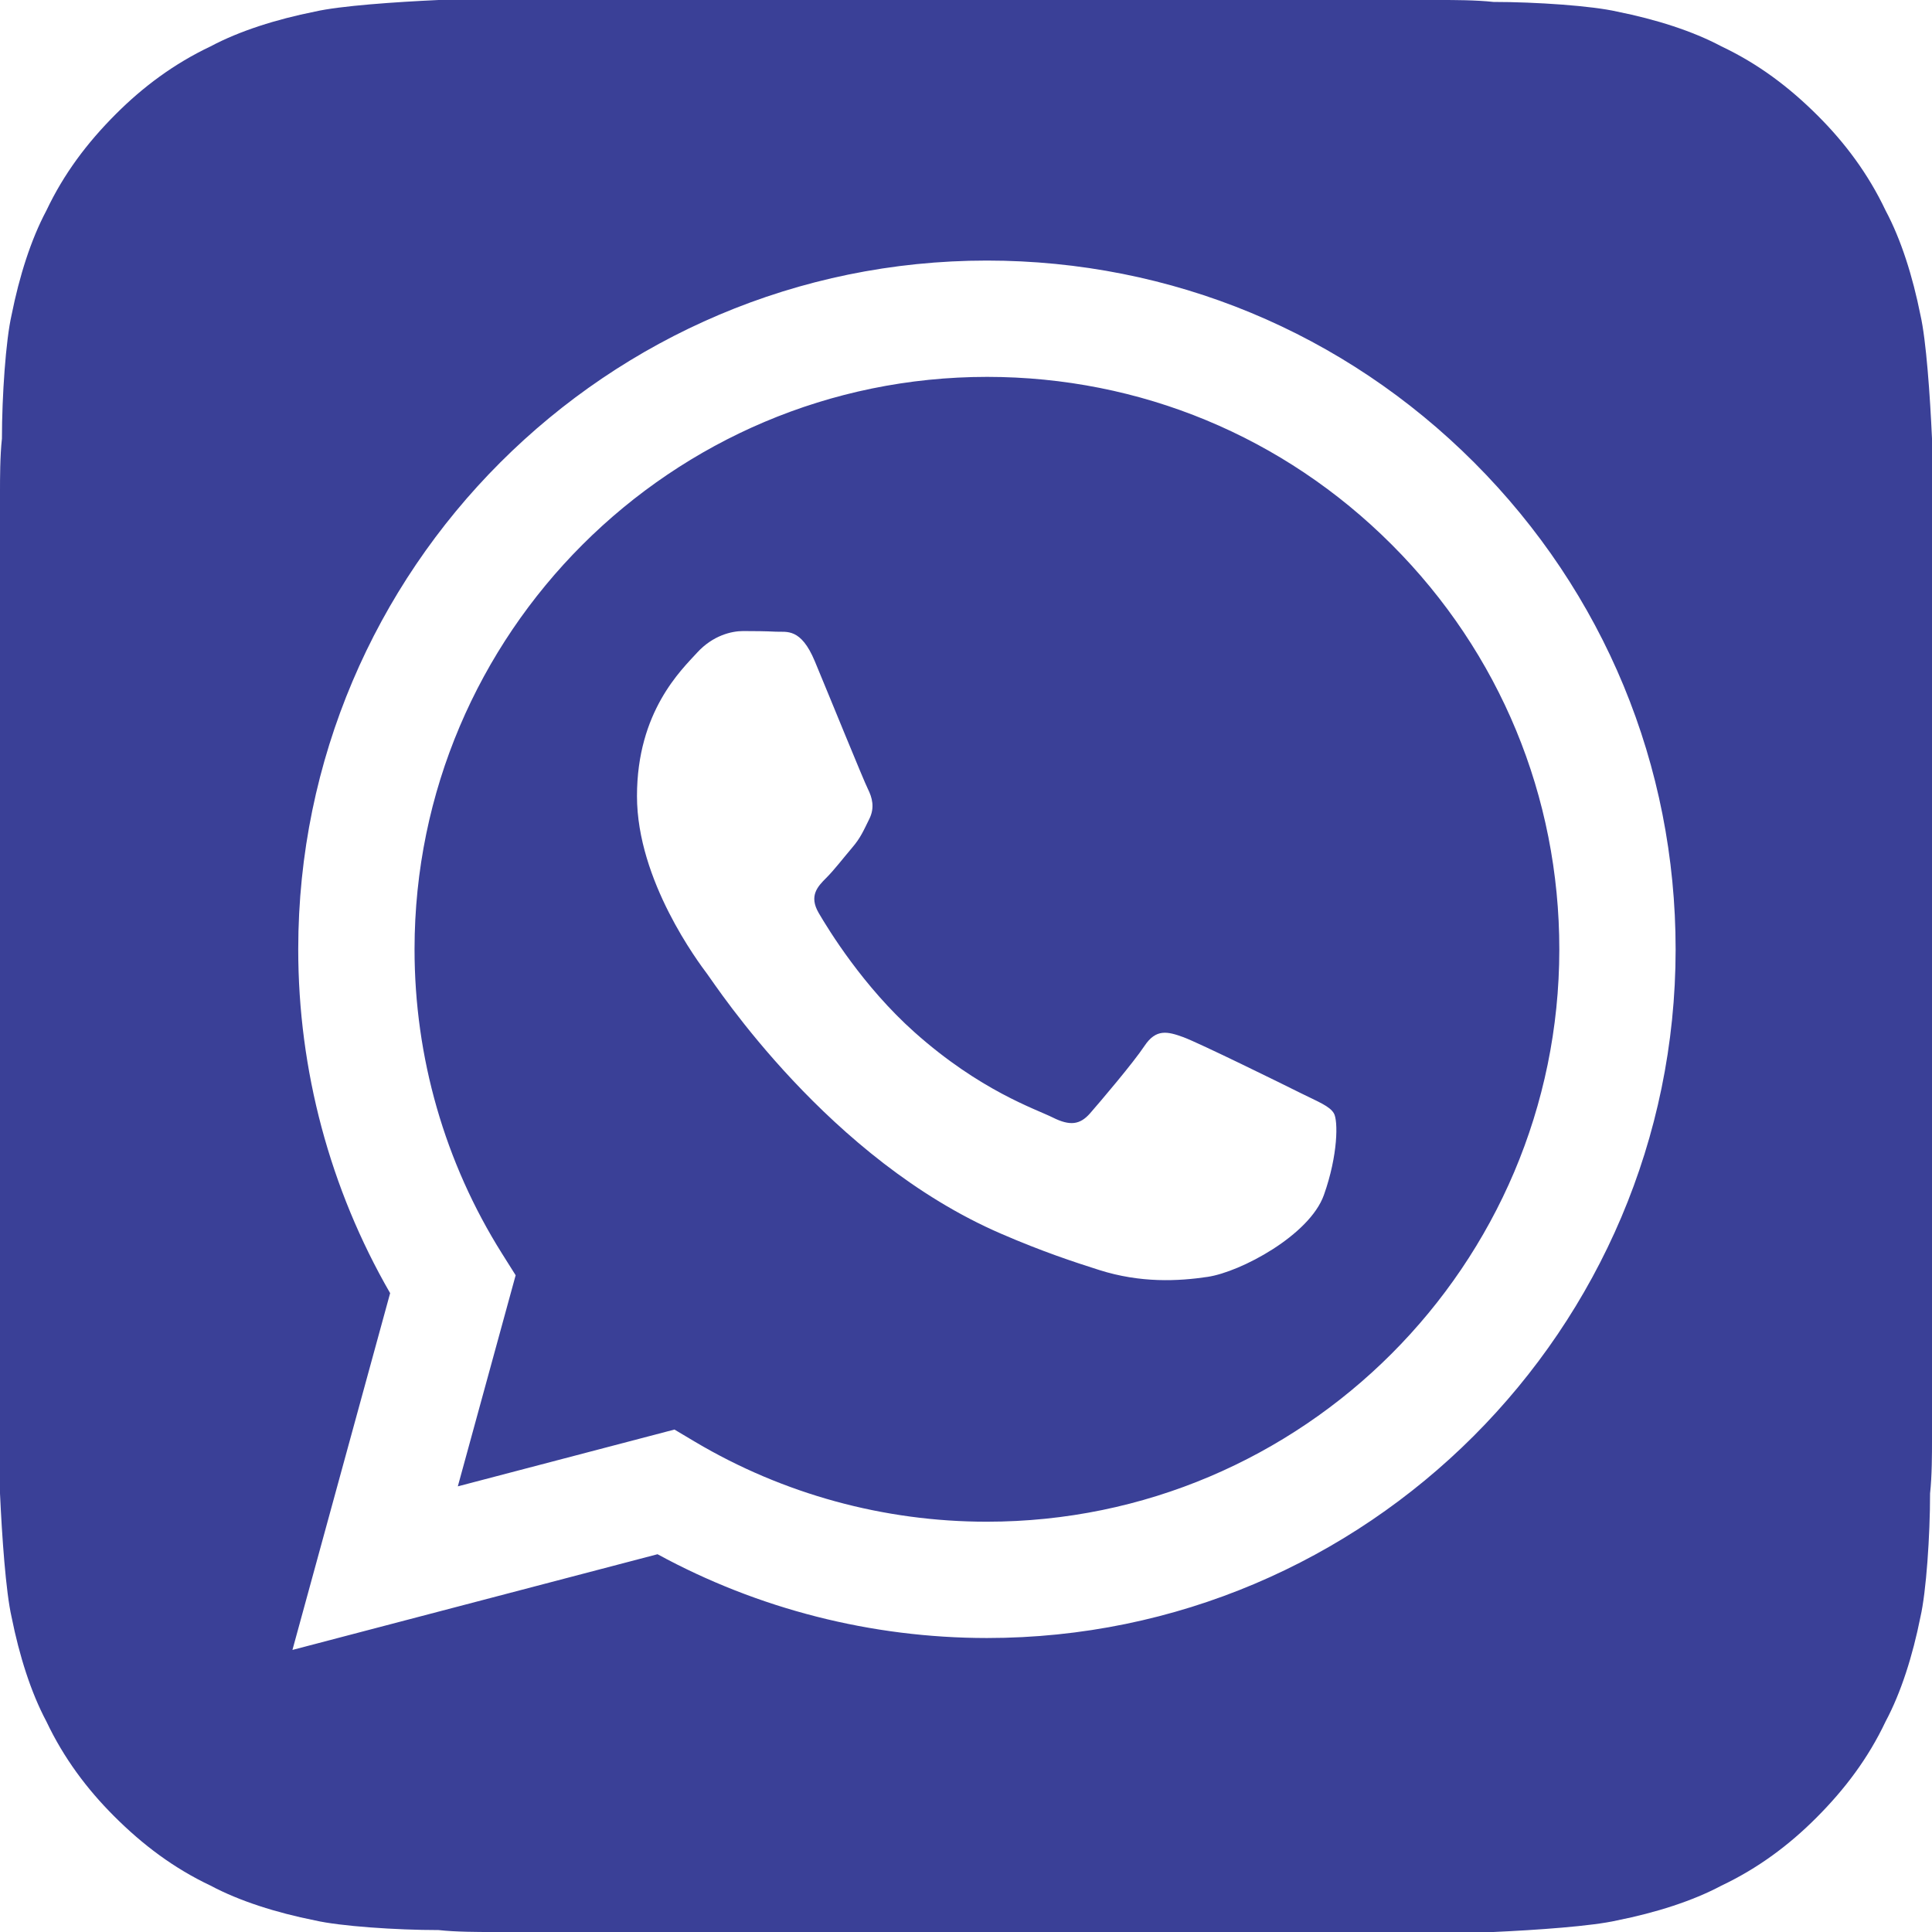
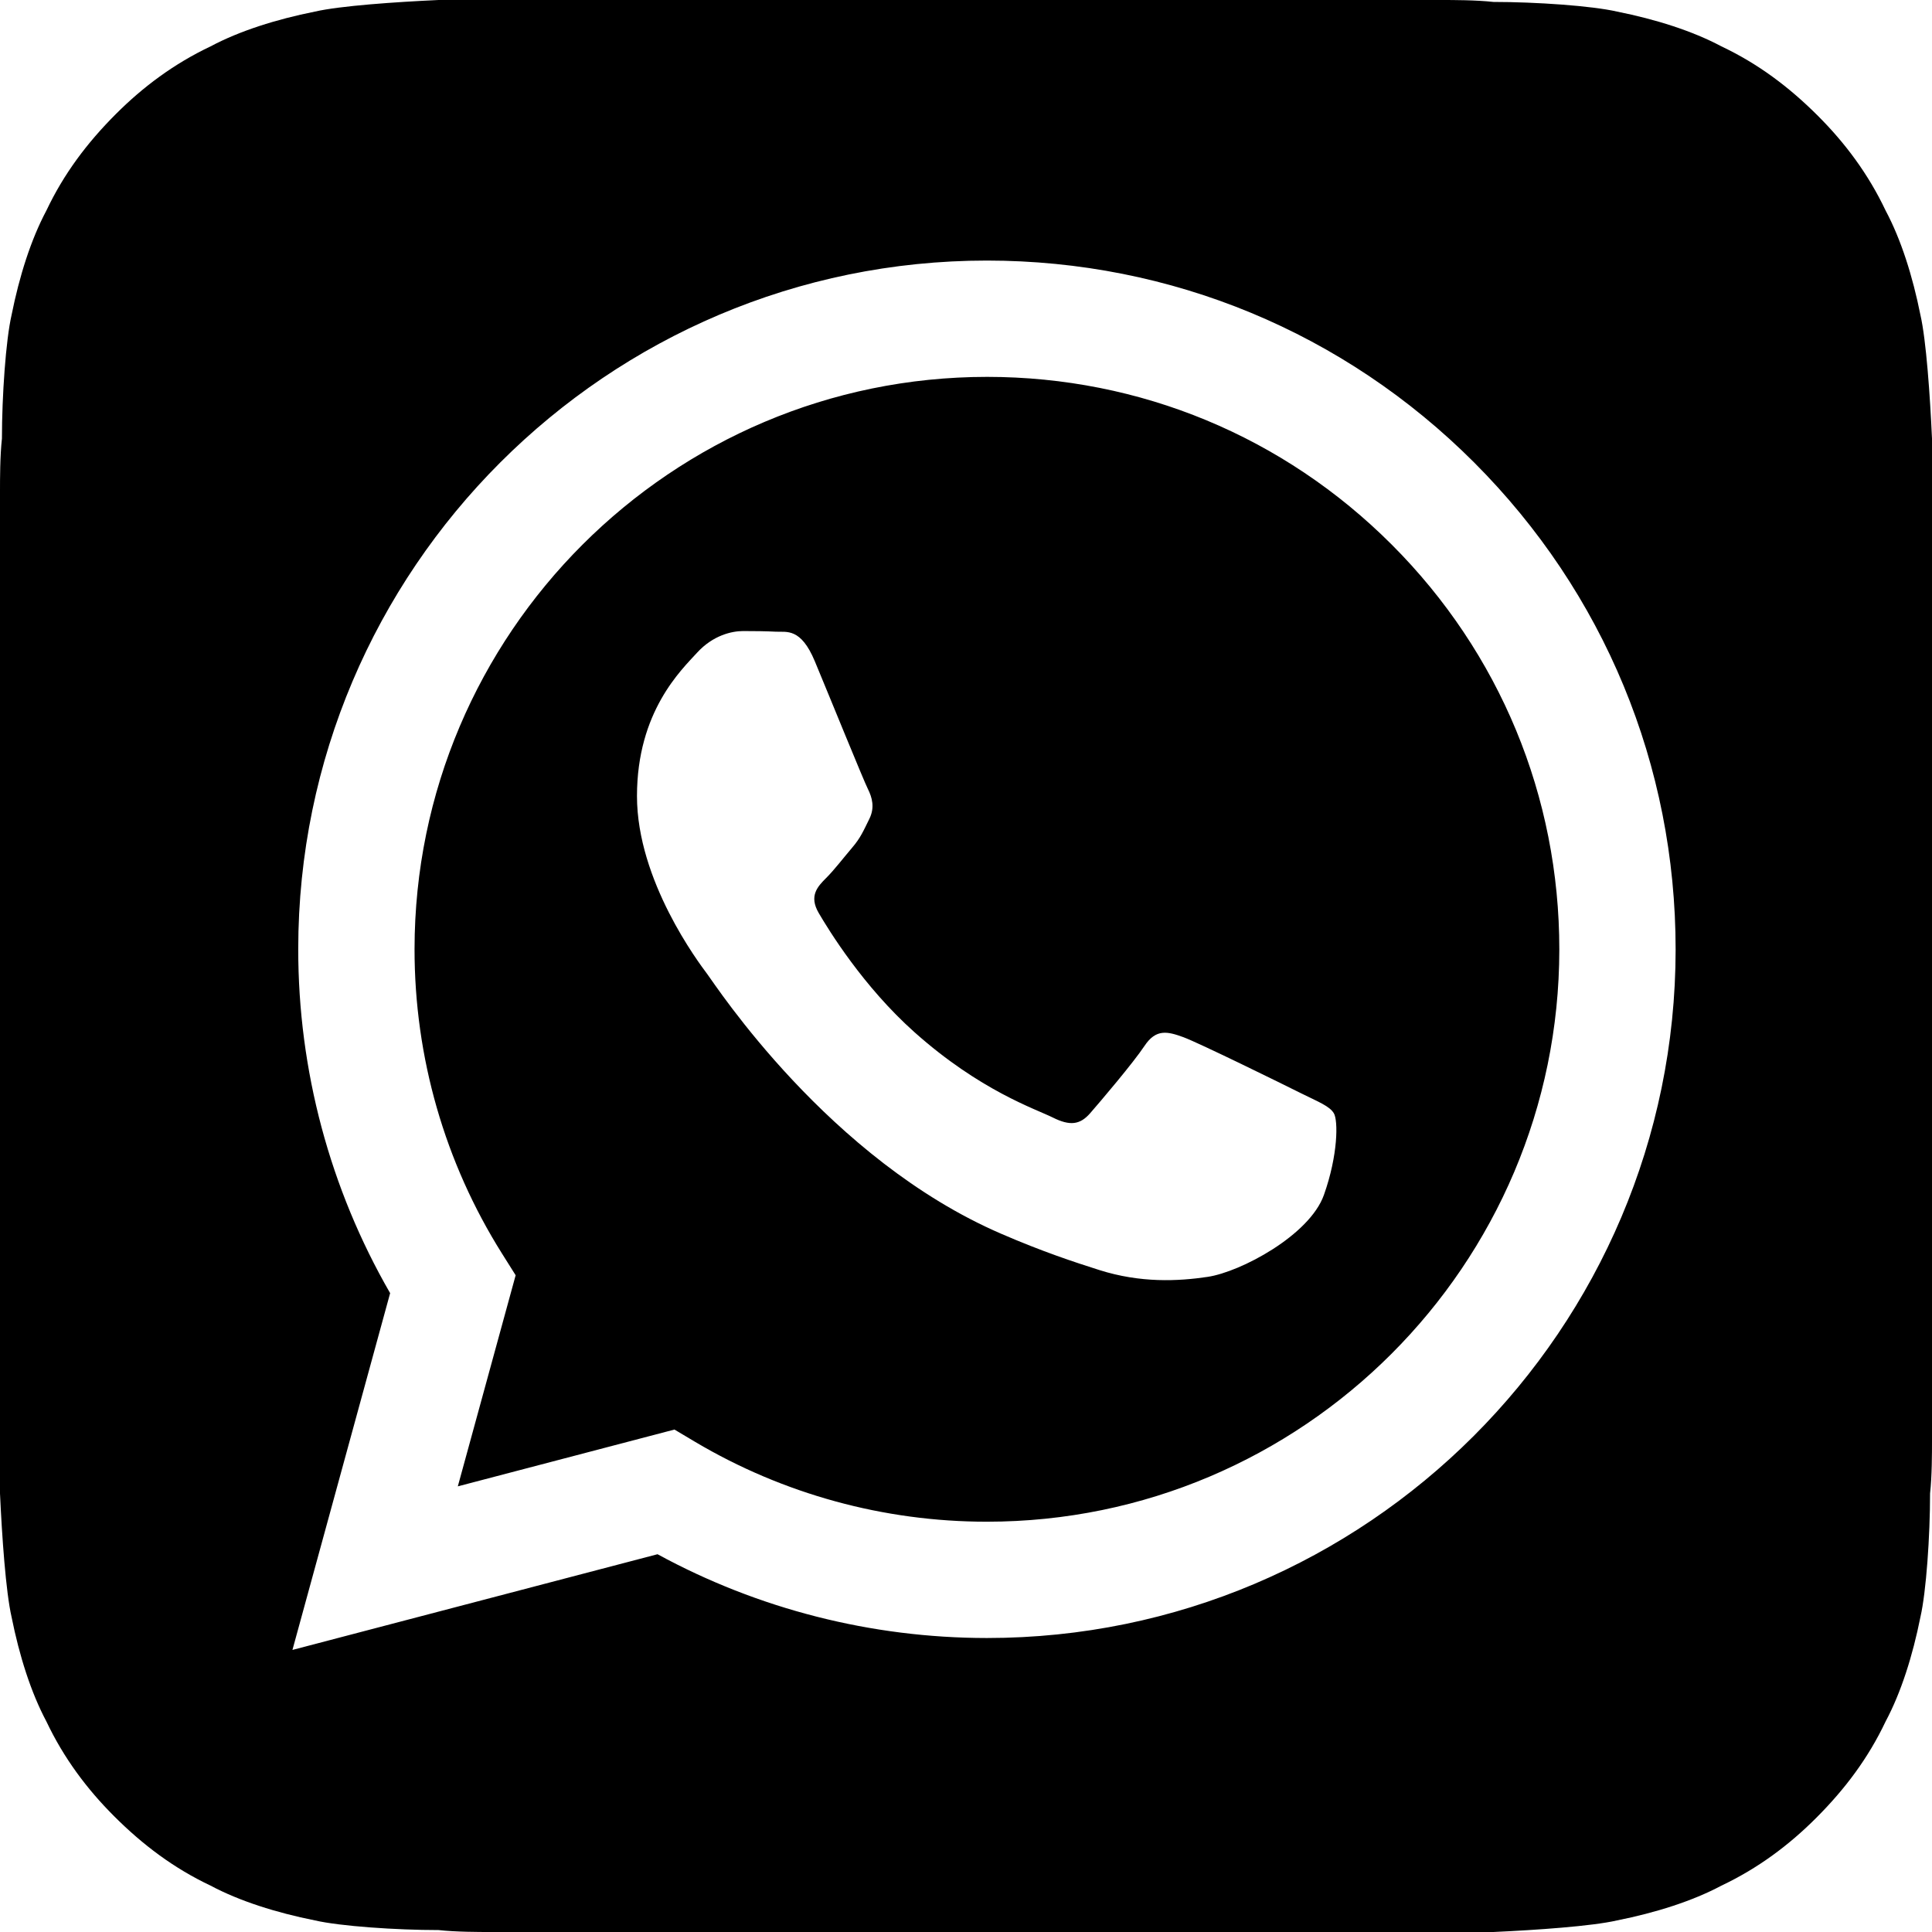
<svg xmlns="http://www.w3.org/2000/svg" width="30" height="30" viewBox="0 0 30 30" fill="none">
-   <path d="M22.38 0C22.56 0 22.92 -3.49246e-09 23.19 0.03C23.85 0.03 24.72 0.09 25.11 0.18C25.71 0.3 26.28 0.48 26.73 0.72C27.3 0.99 27.78 1.35 28.23 1.8C28.65 2.22 29.01 2.7 29.28 3.27C29.52 3.72 29.7 4.29 29.82 4.89C29.91 5.28 29.97 6.15 30 6.81V22.38C30 22.56 30 22.92 29.97 23.19C29.97 23.85 29.91 24.72 29.82 25.11C29.7 25.71 29.52 26.28 29.28 26.73C29.01 27.3 28.65 27.78 28.2 28.23C27.78 28.65 27.3 29.01 26.73 29.28C26.28 29.52 25.71 29.7 25.11 29.82C24.72 29.91 23.85 29.97 23.19 30H7.62C7.44 30 7.08 30 6.81 29.97C6.15 29.97 5.28 29.91 4.89 29.82C4.29 29.7 3.72 29.52 3.27 29.28C2.7 29.01 2.22 28.65 1.77 28.2C1.35 27.78 0.99 27.3 0.72 26.73C0.48 26.28 0.3 25.71 0.18 25.11C0.09 24.72 0.03 23.85 0 23.19V7.62C0 7.44 0 7.08 0.03 6.81C0.03 6.15 0.09 5.28 0.18 4.89C0.3 4.29 0.48 3.72 0.72 3.27C0.99 2.7 1.35 2.22 1.8 1.77C2.22 1.35 2.7 0.99 3.27 0.72C3.72 0.48 4.29 0.3 4.89 0.18C5.28 0.09 6.15 0.03 6.81 0H22.38ZM22.89 7.181C20.871 5.161 18.186 4.047 15.325 4.046C9.431 4.046 4.633 8.842 4.631 14.736C4.63 16.62 5.123 18.459 6.058 20.08L4.541 25.62L10.21 24.134C11.772 24.985 13.531 25.434 15.321 25.435H15.325C21.219 25.435 26.016 20.639 26.019 14.745C26.02 11.888 24.909 9.202 22.89 7.181ZM15.325 23.629H15.321C13.726 23.629 12.162 23.2 10.797 22.391L10.473 22.198L7.109 23.08L8.007 19.802L7.795 19.465C6.906 18.051 6.436 16.416 6.437 14.737C6.439 9.838 10.426 5.852 15.329 5.852C17.703 5.853 19.934 6.778 21.612 8.458C23.29 10.137 24.214 12.37 24.213 14.744C24.211 19.643 20.224 23.629 15.325 23.629ZM20.2 16.975C19.933 16.841 18.619 16.195 18.375 16.105C18.13 16.016 17.951 15.972 17.773 16.239C17.595 16.507 17.083 17.108 16.927 17.287C16.771 17.465 16.616 17.487 16.348 17.353C16.081 17.22 15.22 16.938 14.2 16.028C13.405 15.319 12.869 14.444 12.713 14.177C12.557 13.91 12.697 13.765 12.83 13.632C12.951 13.512 13.098 13.32 13.231 13.164C13.365 13.008 13.409 12.897 13.498 12.718C13.587 12.54 13.543 12.384 13.476 12.25C13.409 12.117 12.875 10.802 12.652 10.267C12.435 9.746 12.215 9.817 12.051 9.809C11.895 9.801 11.717 9.799 11.539 9.799C11.361 9.799 11.071 9.866 10.826 10.133C10.582 10.401 9.891 11.047 9.891 12.362C9.891 13.677 10.849 14.947 10.982 15.125C11.116 15.303 12.867 18.001 15.547 19.158C16.184 19.434 16.682 19.598 17.07 19.721C17.71 19.924 18.293 19.896 18.753 19.827C19.266 19.75 20.334 19.181 20.557 18.557C20.779 17.933 20.779 17.398 20.712 17.287C20.646 17.175 20.468 17.108 20.2 16.975Z" fill="#3A4097" />
+   <path d="M22.38 0C22.56 0 22.92 -3.49246e-09 23.19 0.03C23.85 0.03 24.72 0.09 25.11 0.18C25.71 0.3 26.28 0.48 26.73 0.72C27.3 0.99 27.78 1.35 28.23 1.8C28.65 2.22 29.01 2.7 29.28 3.27C29.52 3.72 29.7 4.29 29.82 4.89C29.91 5.28 29.97 6.15 30 6.81V22.38C30 22.56 30 22.92 29.97 23.19C29.97 23.85 29.91 24.72 29.82 25.11C29.7 25.71 29.52 26.28 29.28 26.73C29.01 27.3 28.65 27.78 28.2 28.23C27.78 28.65 27.3 29.01 26.73 29.28C26.28 29.52 25.71 29.7 25.11 29.82C24.72 29.91 23.85 29.97 23.19 30H7.62C7.44 30 7.08 30 6.81 29.97C6.15 29.97 5.28 29.91 4.89 29.82C4.29 29.7 3.72 29.52 3.27 29.28C2.7 29.01 2.22 28.65 1.77 28.2C1.35 27.78 0.99 27.3 0.72 26.73C0.48 26.28 0.3 25.71 0.18 25.11C0.09 24.72 0.03 23.85 0 23.19V7.62C0 7.44 0 7.08 0.03 6.81C0.03 6.15 0.09 5.28 0.18 4.89C0.3 4.29 0.48 3.72 0.72 3.27C0.99 2.7 1.35 2.22 1.8 1.77C2.22 1.35 2.7 0.99 3.27 0.72C3.72 0.48 4.29 0.3 4.89 0.18C5.28 0.09 6.15 0.03 6.81 0H22.38ZM22.89 7.181C20.871 5.161 18.186 4.047 15.325 4.046C9.431 4.046 4.633 8.842 4.631 14.736C4.63 16.62 5.123 18.459 6.058 20.08L4.541 25.62L10.21 24.134C11.772 24.985 13.531 25.434 15.321 25.435H15.325C21.219 25.435 26.016 20.639 26.019 14.745C26.02 11.888 24.909 9.202 22.89 7.181ZM15.325 23.629H15.321C13.726 23.629 12.162 23.2 10.797 22.391L10.473 22.198L7.109 23.08L8.007 19.802L7.795 19.465C6.906 18.051 6.436 16.416 6.437 14.737C6.439 9.838 10.426 5.852 15.329 5.852C17.703 5.853 19.934 6.778 21.612 8.458C23.29 10.137 24.214 12.37 24.213 14.744C24.211 19.643 20.224 23.629 15.325 23.629ZM20.2 16.975C19.933 16.841 18.619 16.195 18.375 16.105C18.13 16.016 17.951 15.972 17.773 16.239C17.595 16.507 17.083 17.108 16.927 17.287C16.771 17.465 16.616 17.487 16.348 17.353C16.081 17.22 15.22 16.938 14.2 16.028C13.405 15.319 12.869 14.444 12.713 14.177C12.557 13.91 12.697 13.765 12.83 13.632C12.951 13.512 13.098 13.32 13.231 13.164C13.365 13.008 13.409 12.897 13.498 12.718C13.587 12.54 13.543 12.384 13.476 12.25C13.409 12.117 12.875 10.802 12.652 10.267C12.435 9.746 12.215 9.817 12.051 9.809C11.895 9.801 11.717 9.799 11.539 9.799C11.361 9.799 11.071 9.866 10.826 10.133C10.582 10.401 9.891 11.047 9.891 12.362C9.891 13.677 10.849 14.947 10.982 15.125C11.116 15.303 12.867 18.001 15.547 19.158C16.184 19.434 16.682 19.598 17.07 19.721C17.71 19.924 18.293 19.896 18.753 19.827C19.266 19.75 20.334 19.181 20.557 18.557C20.779 17.933 20.779 17.398 20.712 17.287C20.646 17.175 20.468 17.108 20.2 16.975Z" fill="currentColor" />
</svg>
